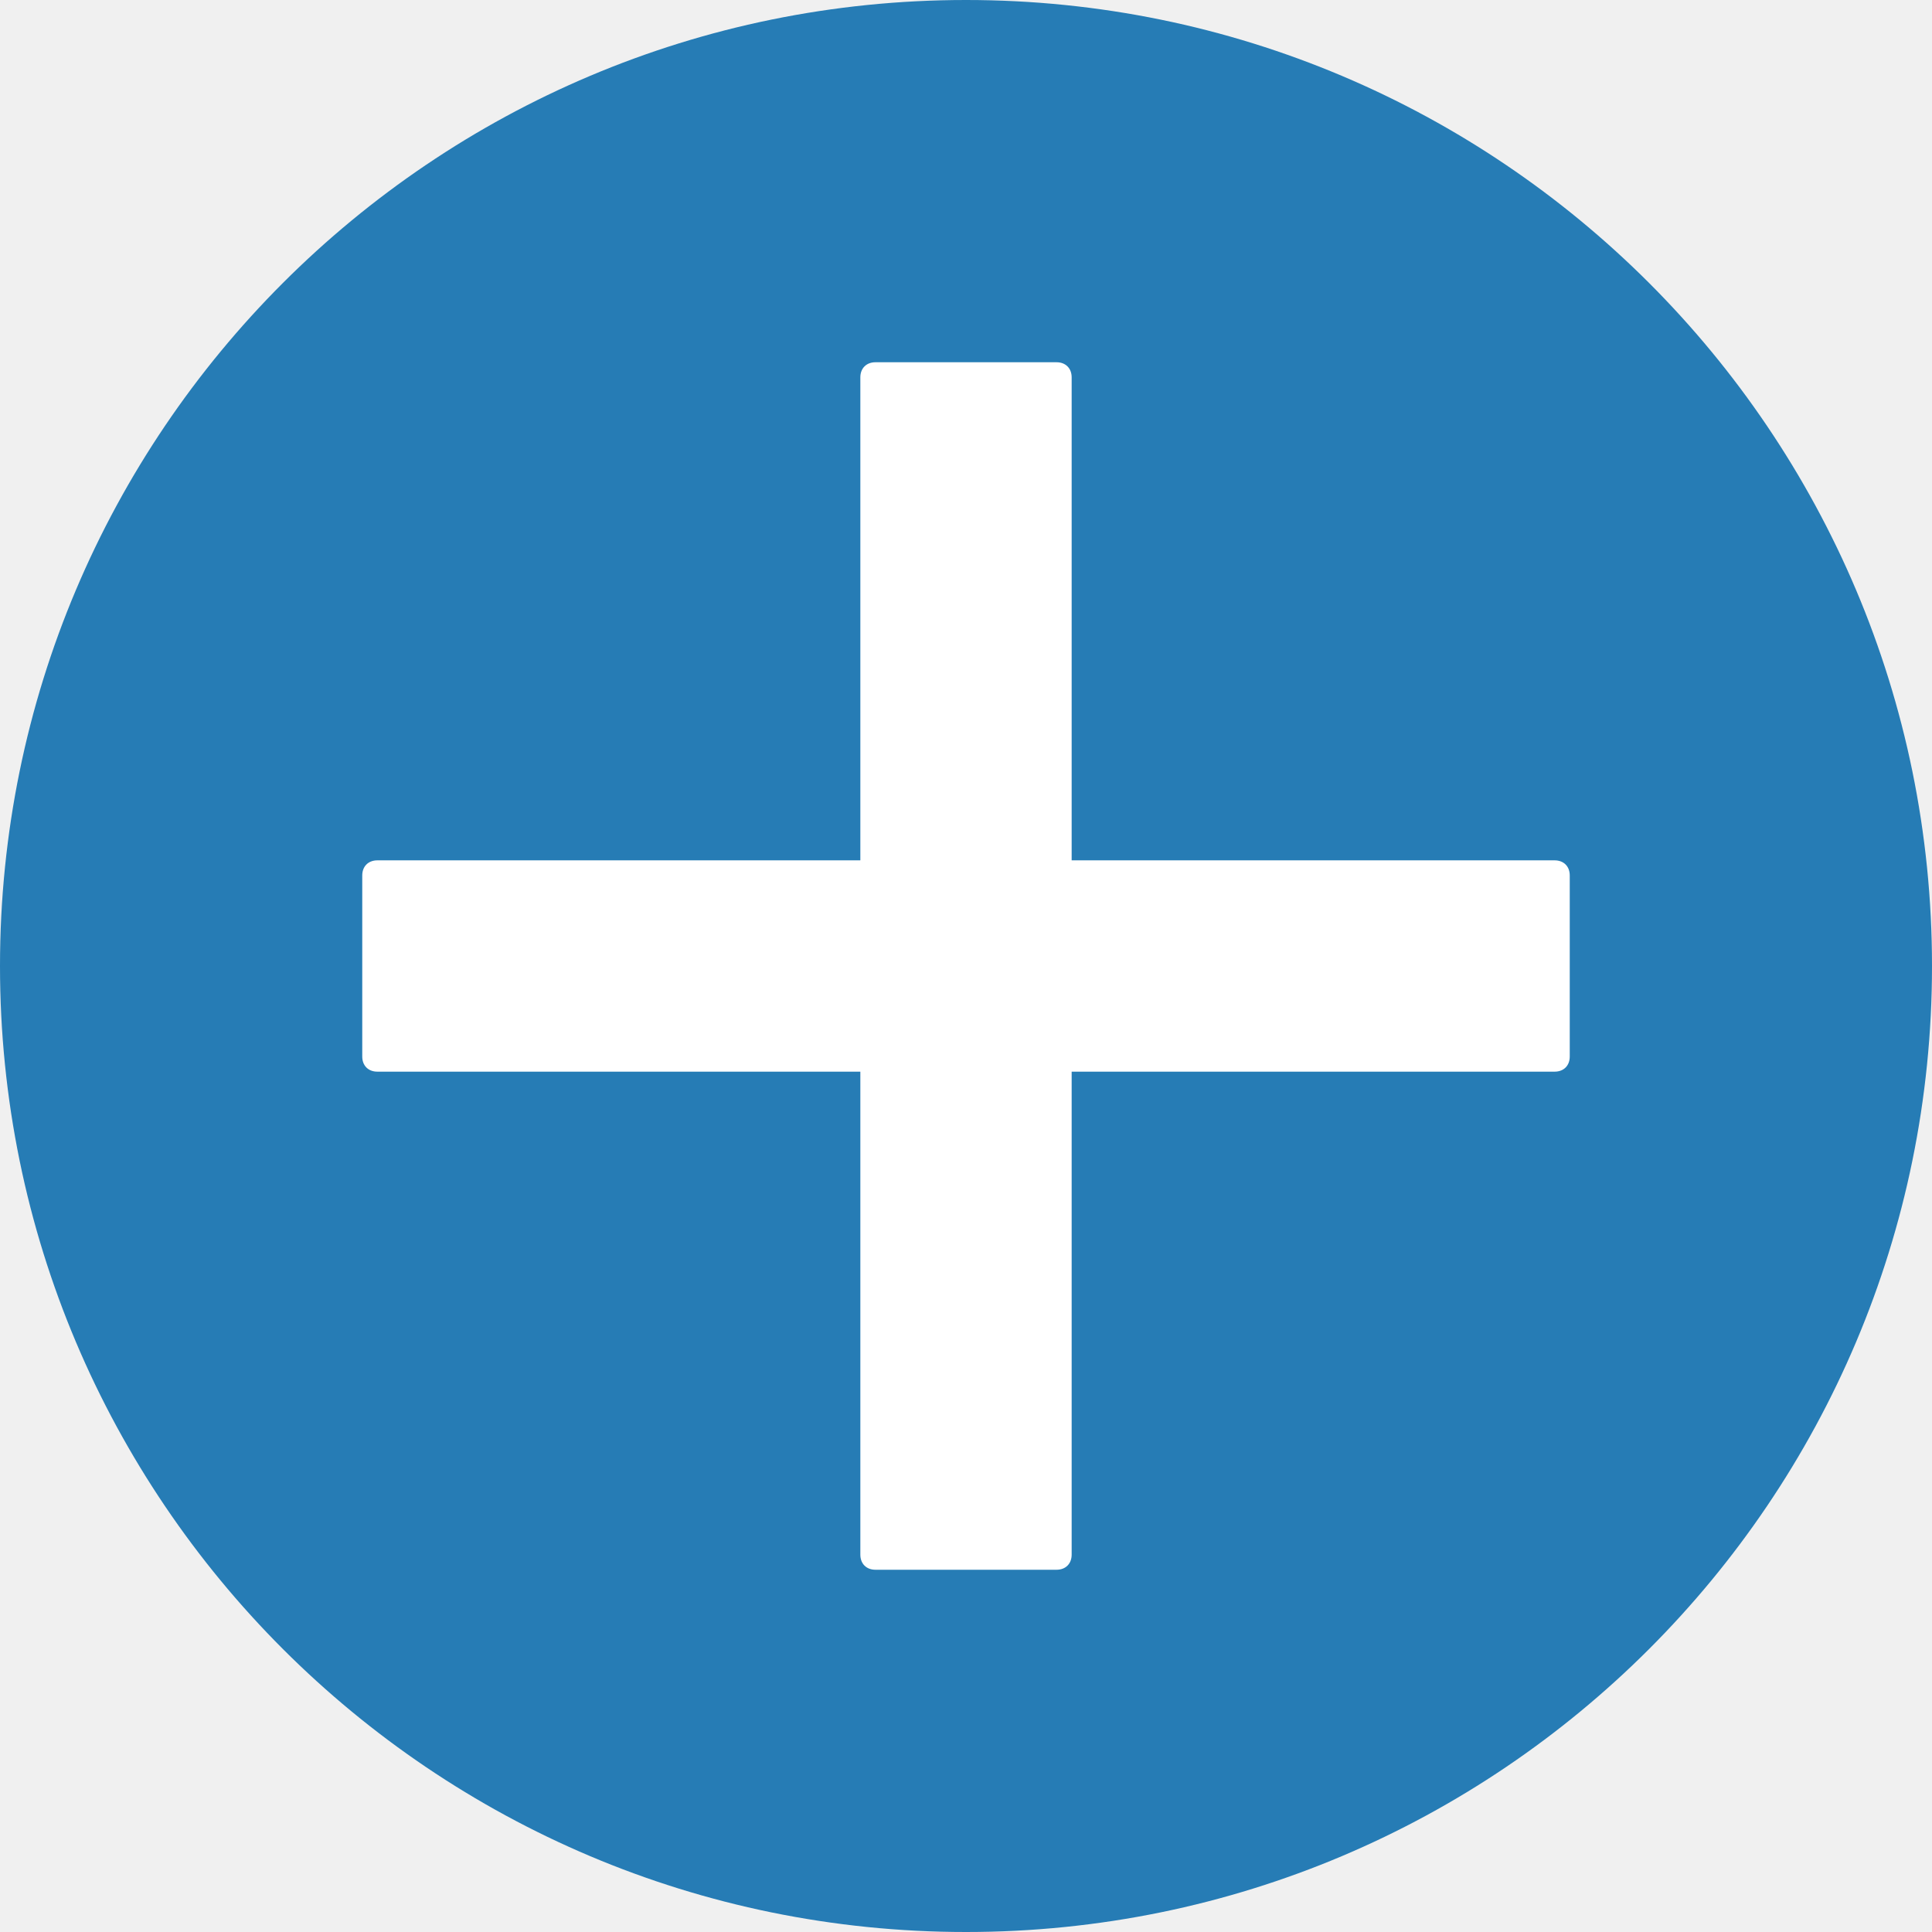
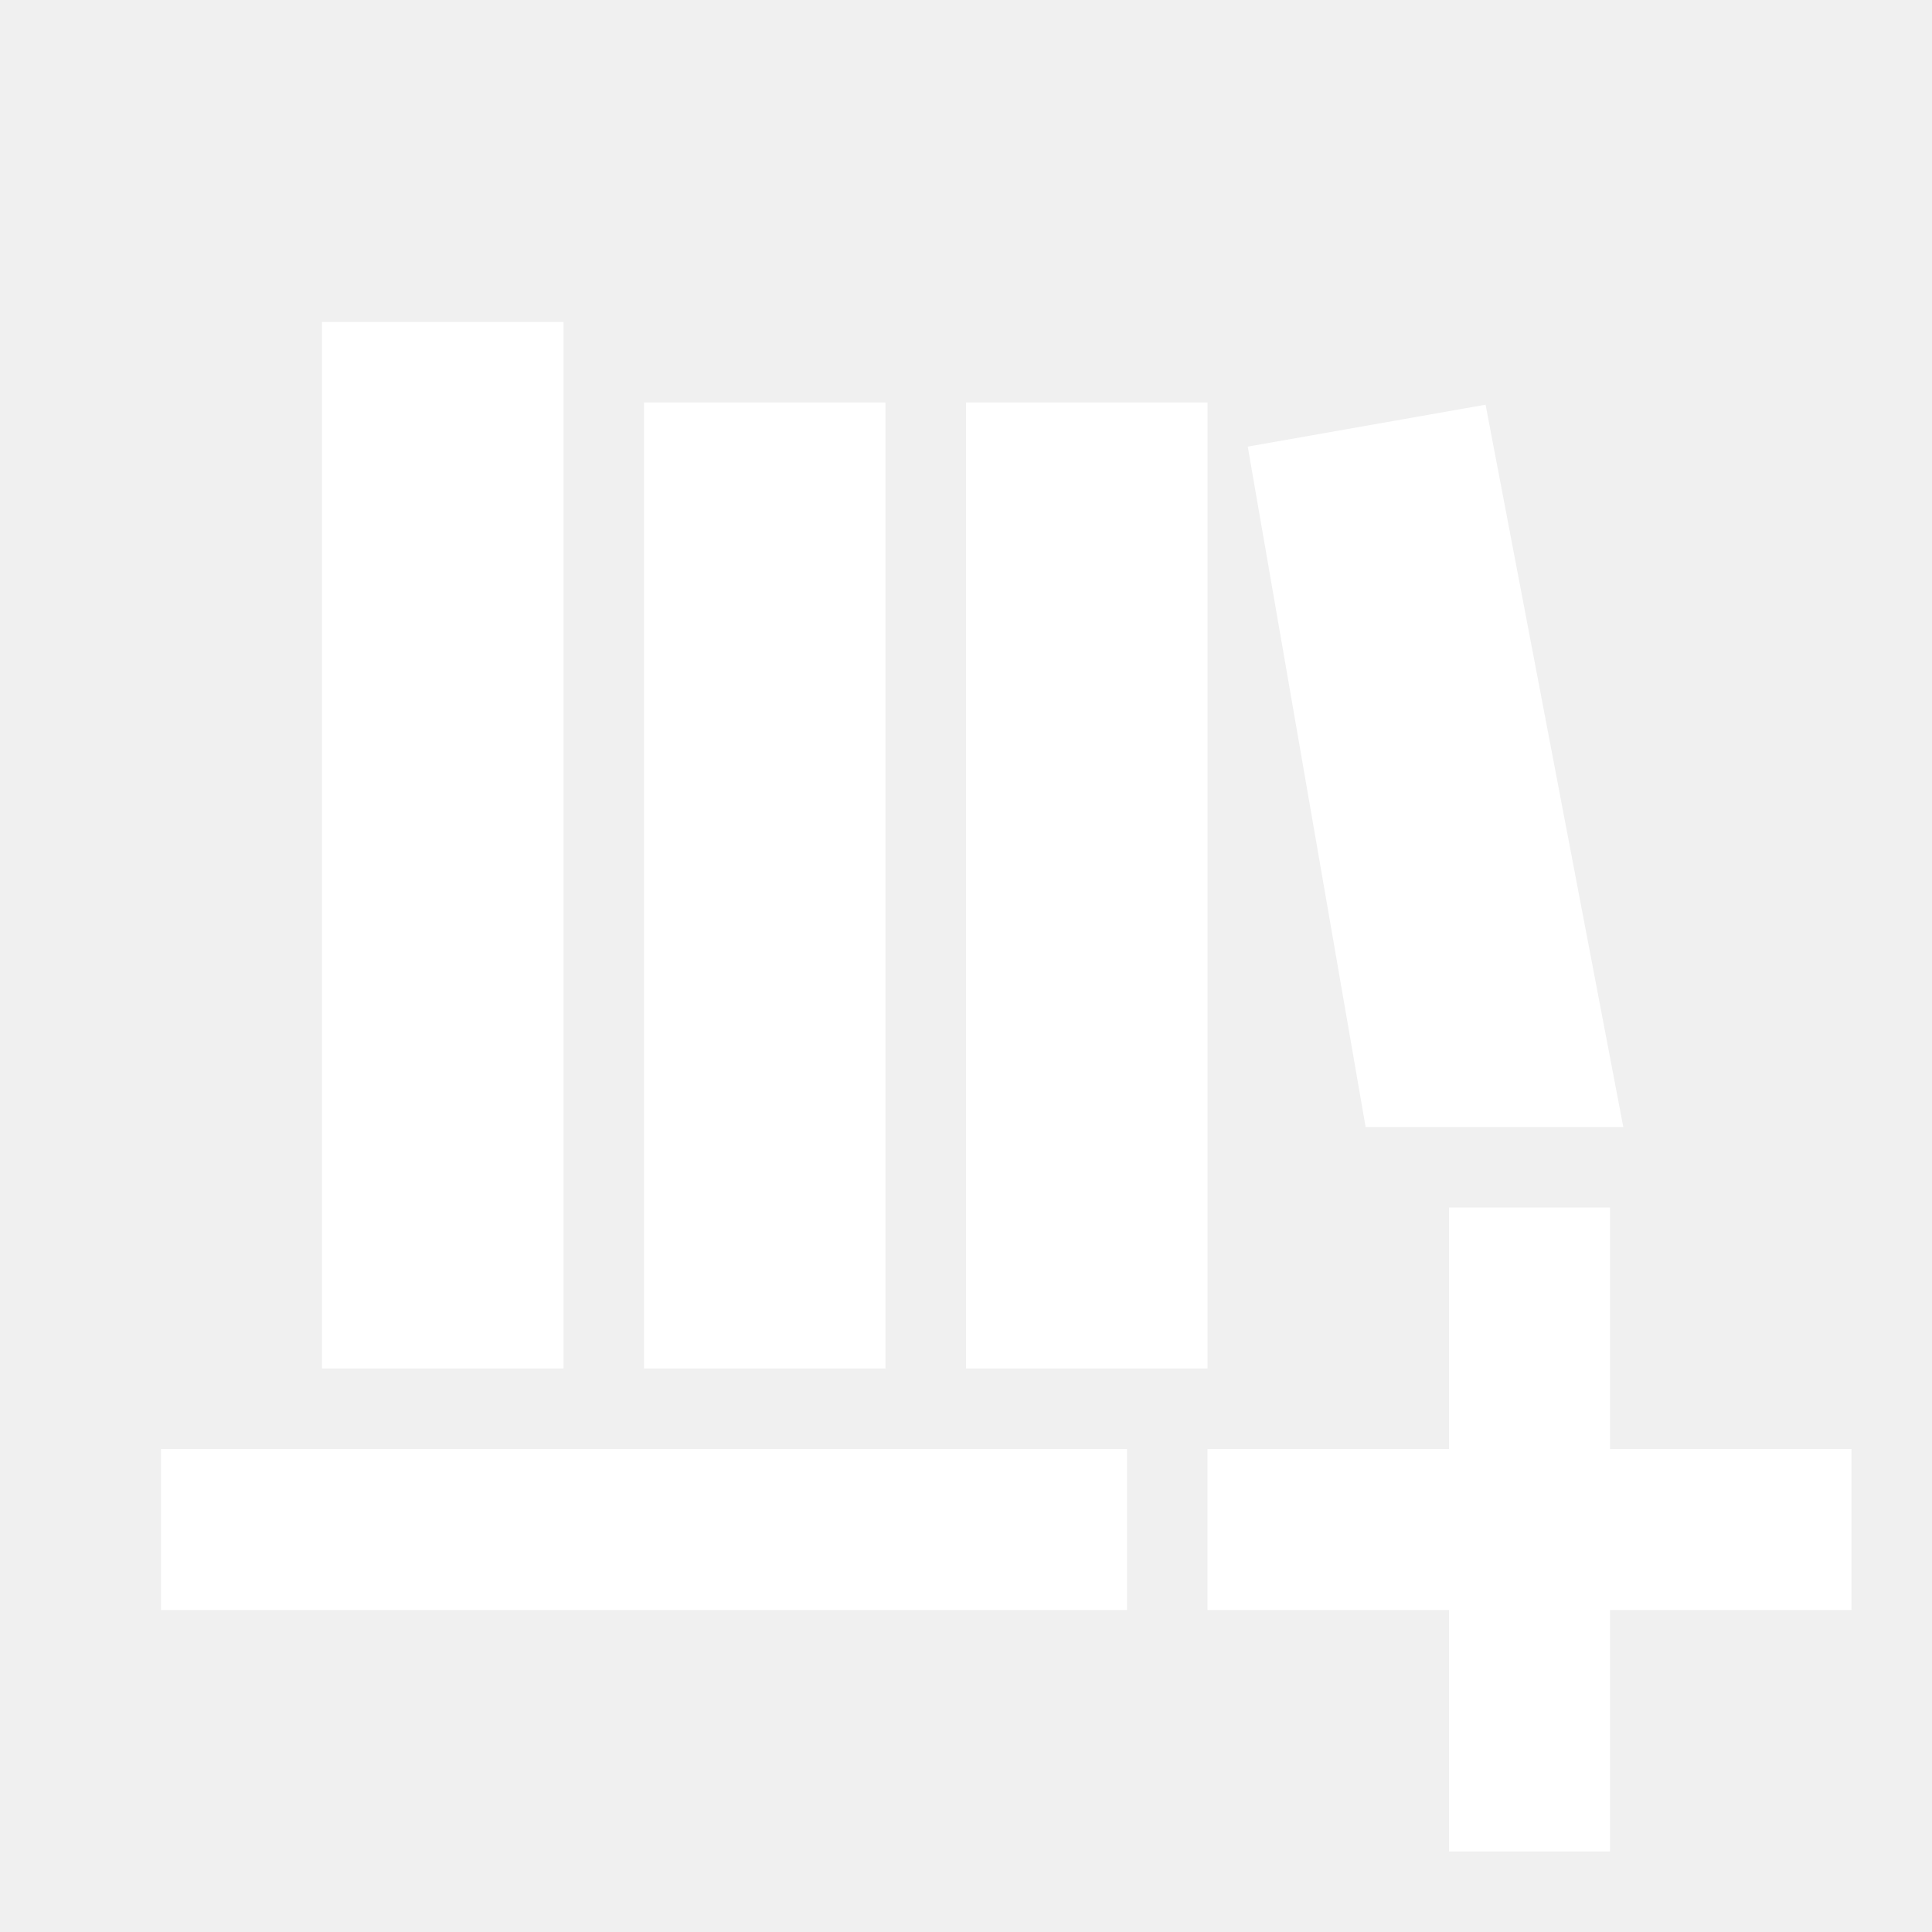
- <svg xmlns="http://www.w3.org/2000/svg" id="Layer_1" style="enable-background:new 0 0 128 128;" version="1.1" viewBox="0 0 128 128" xml:space="preserve">
-   <style type="text/css">
- 	.st0{fill:#267CB5;}
- 	.st1{fill:#FFFFFF;}
- </style>
-   <circle class="st0" cx="64" cy="64" r="64" />
-   <path class="st1" d="M103,57H71V25c0-0.6-0.4-1-1-1H58c-0.6,0-1,0.4-1,1v32H25c-0.6,0-1,0.4-1,1v12c0,0.6,0.4,1,1,1h32v32  c0,0.6,0.4,1,1,1h12c0.6,0,1-0.4,1-1V71h32c0.6,0,1-0.4,1-1V58C104,57.4,103.6,57,103,57z" />
+ <svg xmlns="http://www.w3.org/2000/svg" width="800px" height="800px" viewBox="0 0 512 512" version="1.1" fill="#ffffff">
+   <g id="SVGRepo_bgCarrier" stroke-width="0" />
+   <g id="SVGRepo_tracerCarrier" stroke-linecap="round" stroke-linejoin="round" />
+   <g id="SVGRepo_iconCarrier">
+     <g id="Page-1" stroke="none" stroke-width="1" fill="none" fill-rule="evenodd">
+       <g id="Combined-Shape" fill="#ffffff" transform="translate(42.66667, 85.33333)">
+         <path d="M384,234.667 L383.999,298.666 L448,298.667 L448,341.333 L383.999,341.333 L384,405.333 L341.333,405.333 L341.333,341.333 L277.333,341.333 L277.333,298.667 L341.333,298.666 L341.333,234.667 L384,234.667 Z M256,298.667 L256,341.333 L3.55271368e-14,341.333 L3.55271368e-14,298.667 L256,298.667 Z M277.333,21.333 L277.333,277.333 L213.333,277.333 L213.333,21.333 L277.333,21.333 Z M106.667,1.42108547e-14 L106.667,277.333 L42.667,277.333 L42.667,1.42108547e-14 L106.667,1.42108547e-14 Z M192,21.333 L192,277.333 L128,277.333 L128,21.333 L192,21.333 Z M351.028,21.918 L387.522,213.333 L319.236,213.333 L288,33.031 L351.028,21.918 Z"> </path>
+       </g>
+     </g>
+   </g>
</svg>
